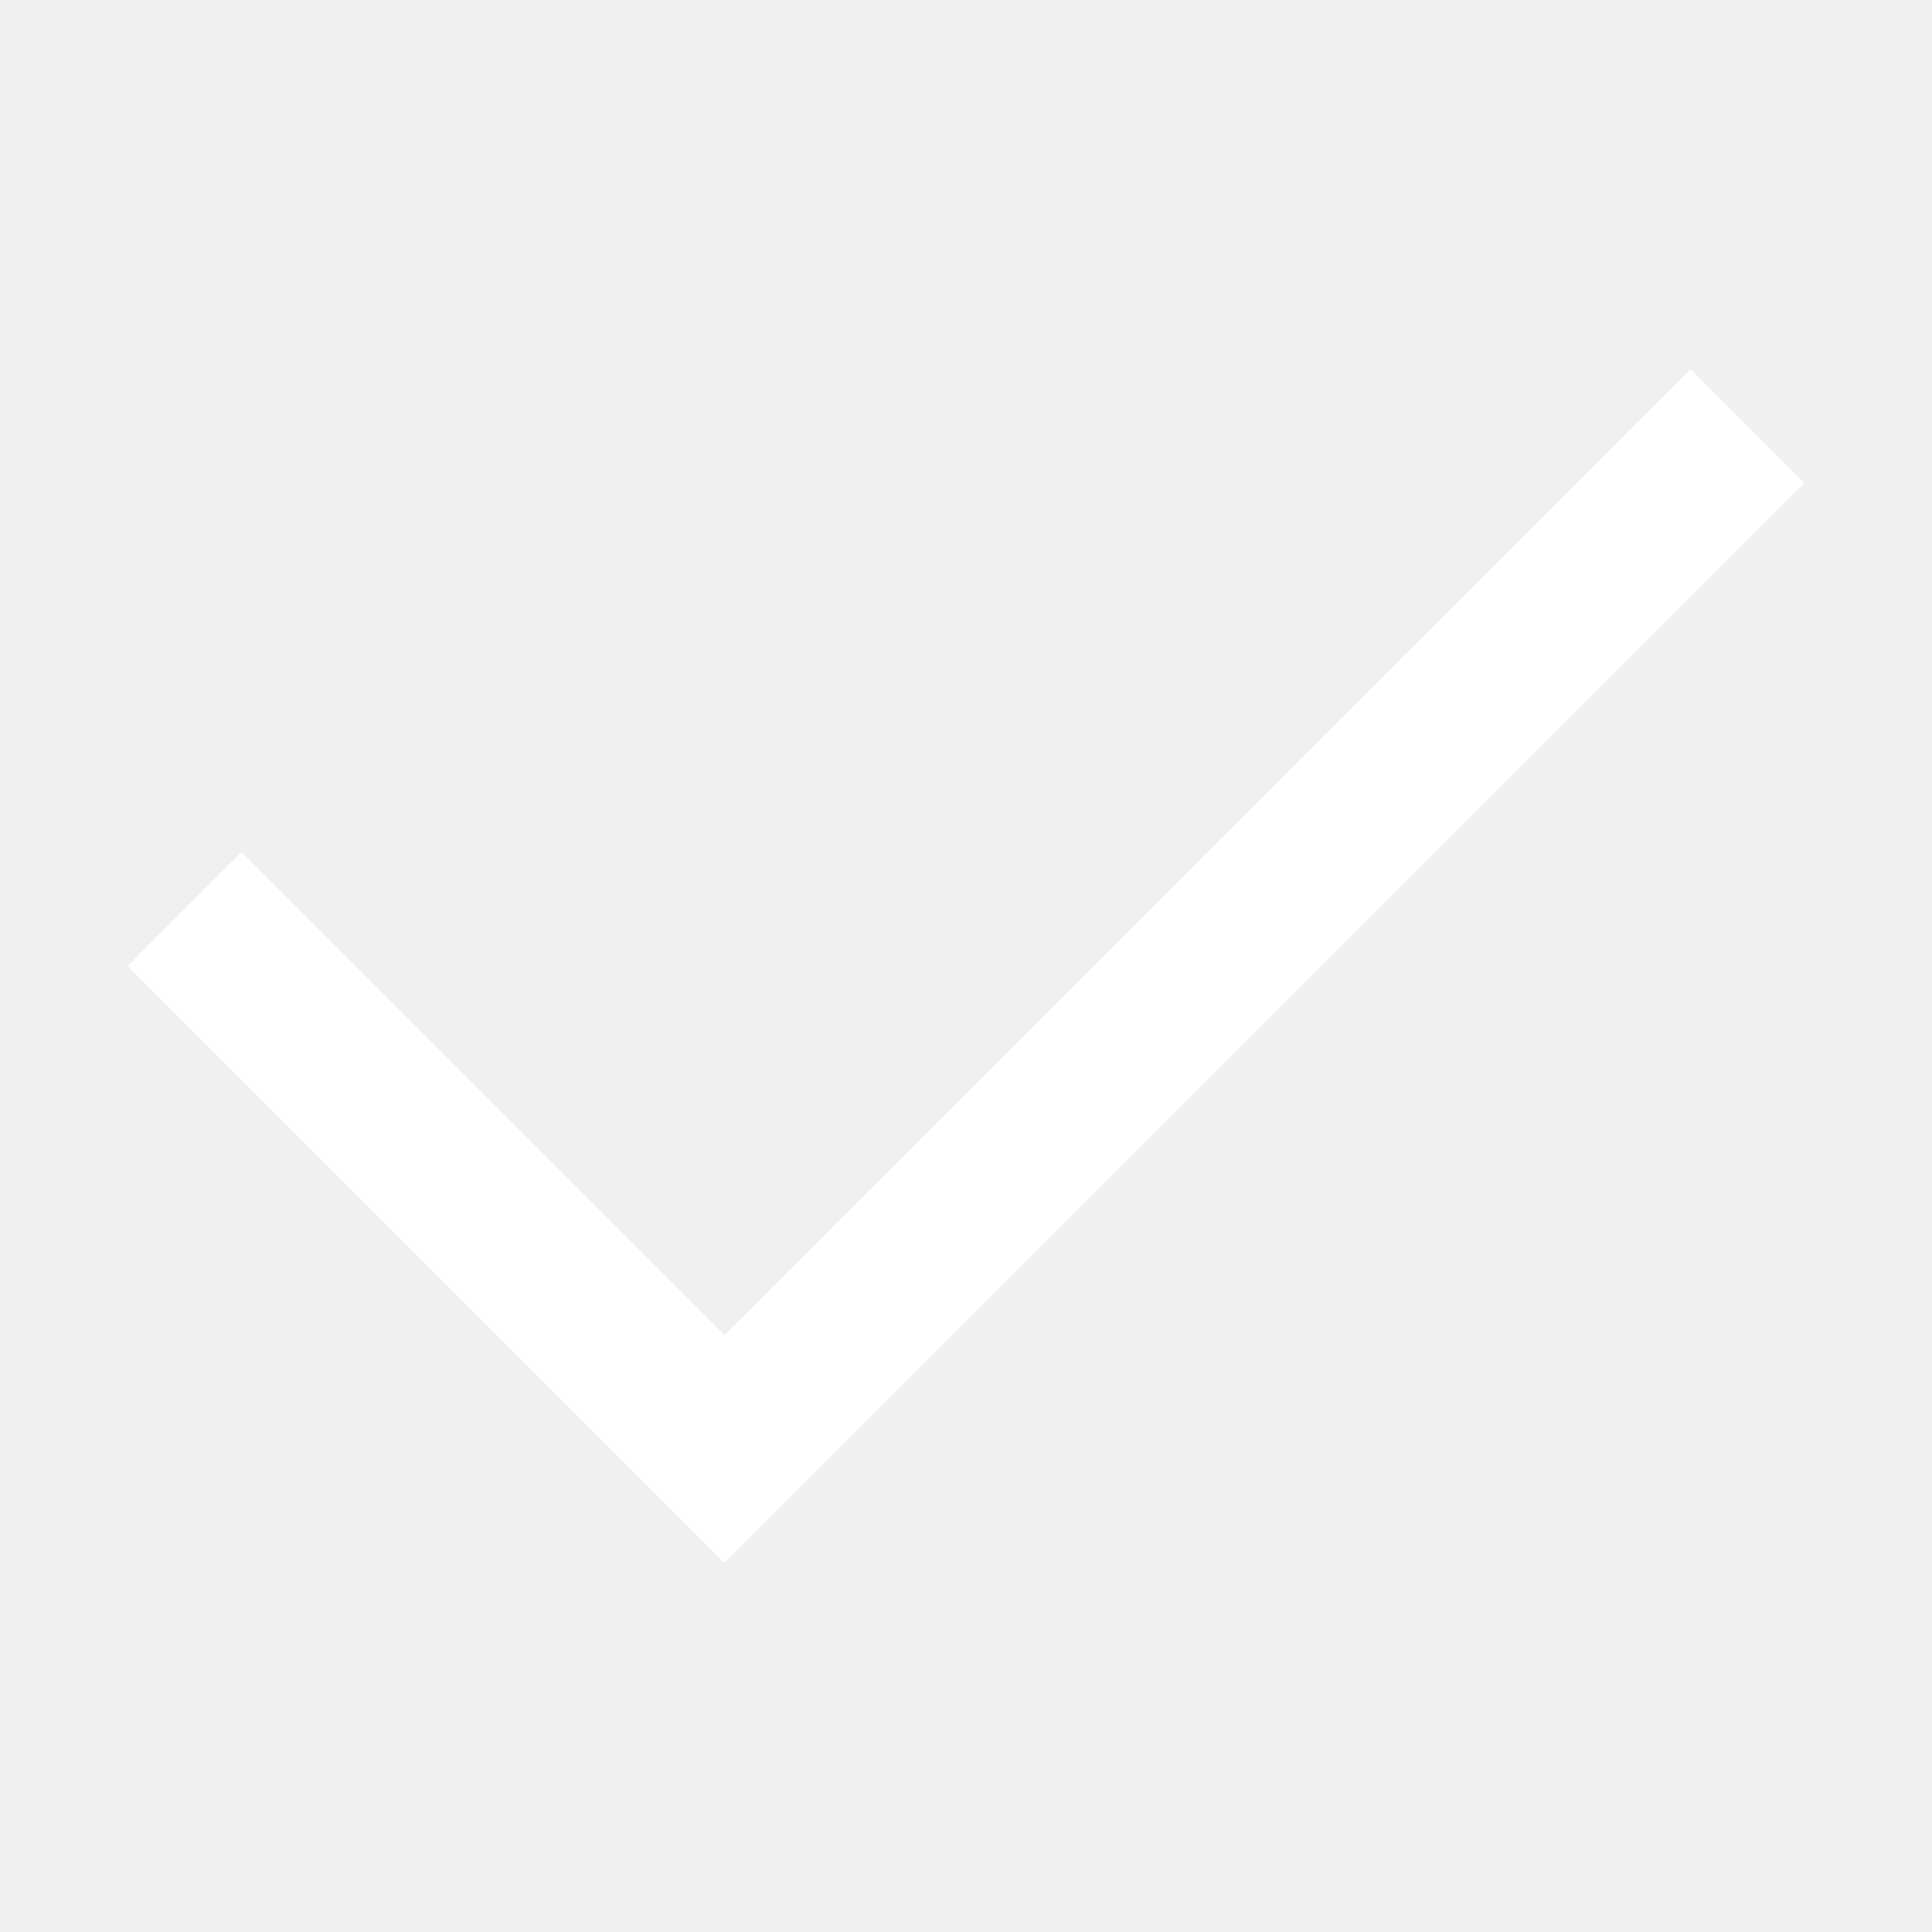
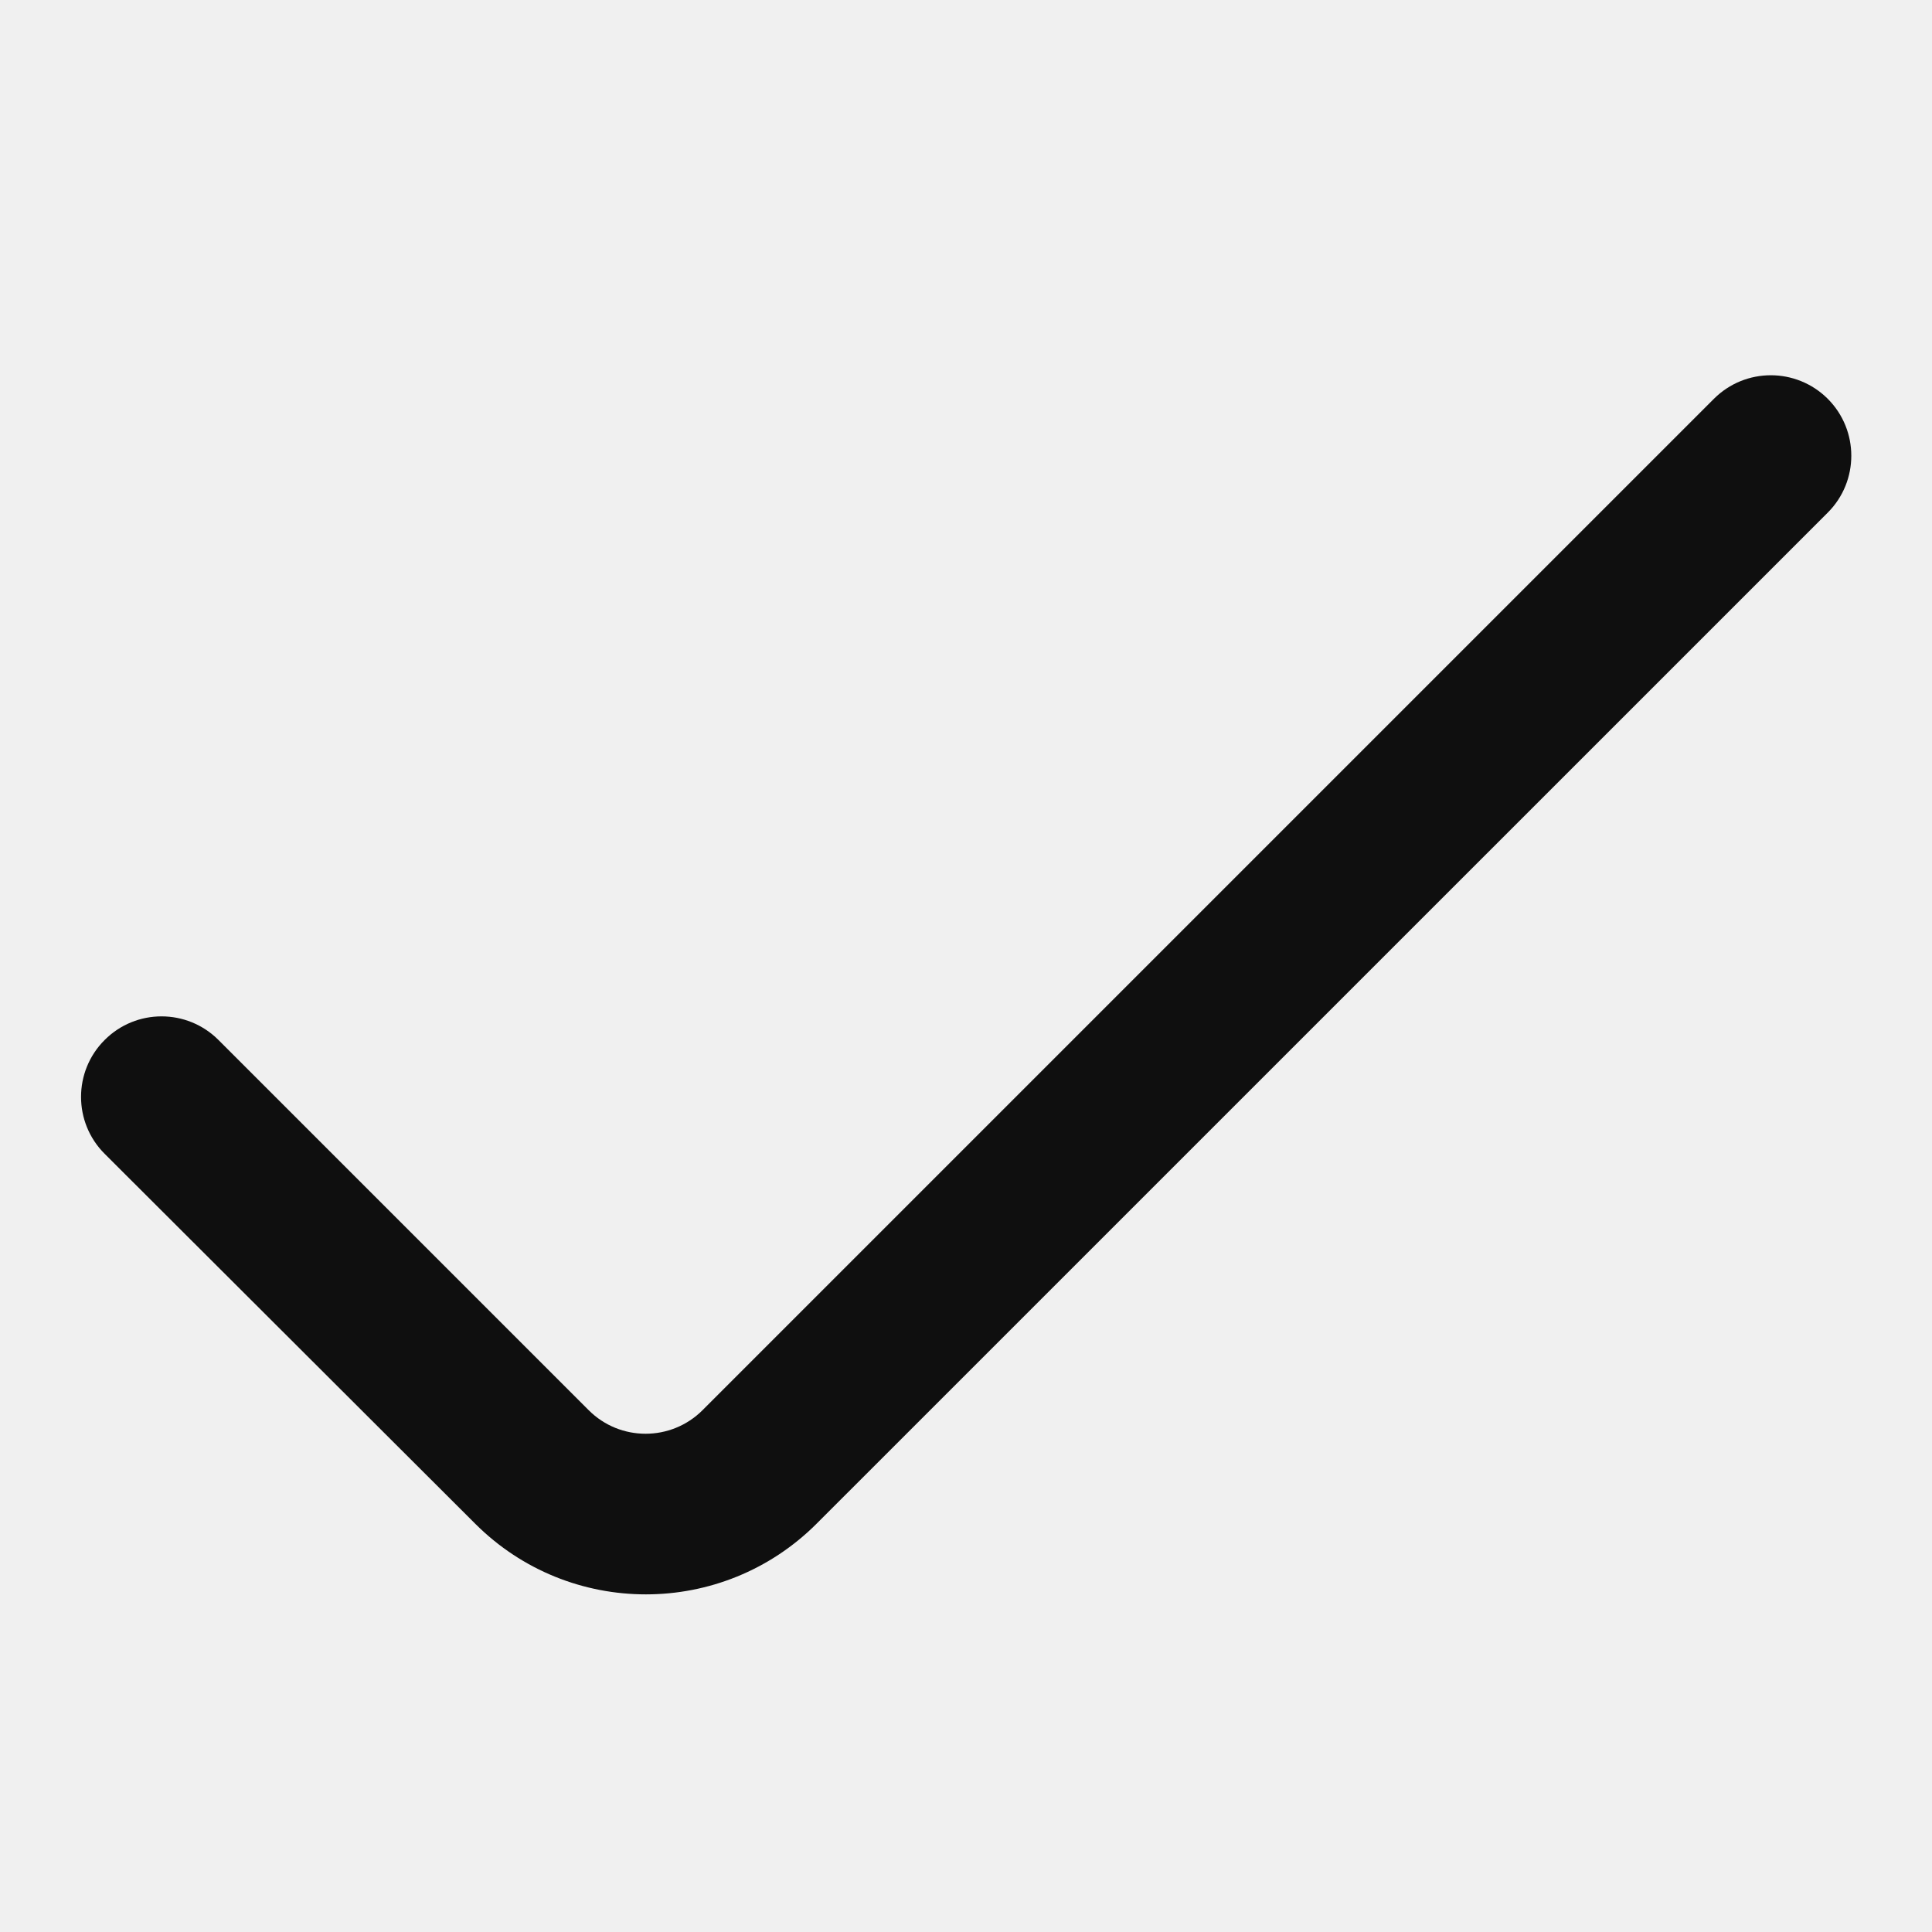
- <svg xmlns="http://www.w3.org/2000/svg" width="800px" height="800px" viewBox="0 0 48 48">
-   <path d="M0 0h48v48H0z" fill="none" />
-   <g id="Shopicon">
-     <polygon fill="white" points="18,33.172 6,21.172 3.171,24 18,38.828 44.829,12 42,9.172  " />
-   </g>
+ <svg xmlns="http://www.w3.org/2000/svg" width="800px" height="800px" viewBox="0 0 24 24" fill="none">
+   <path d="M22.705 4.954C22.314 4.564 21.681 4.564 21.291 4.954L8.727 17.518C8.336 17.908 7.703 17.908 7.313 17.518L2.714 12.919C2.323 12.528 1.69 12.528 1.3 12.919C0.909 13.309 0.909 13.943 1.3 14.333L5.904 18.929C7.076 20.099 8.974 20.098 10.145 18.927L22.705 6.368C23.095 5.978 23.095 5.345 22.705 4.954Z" fill="#0F0F0F" />
</svg>
